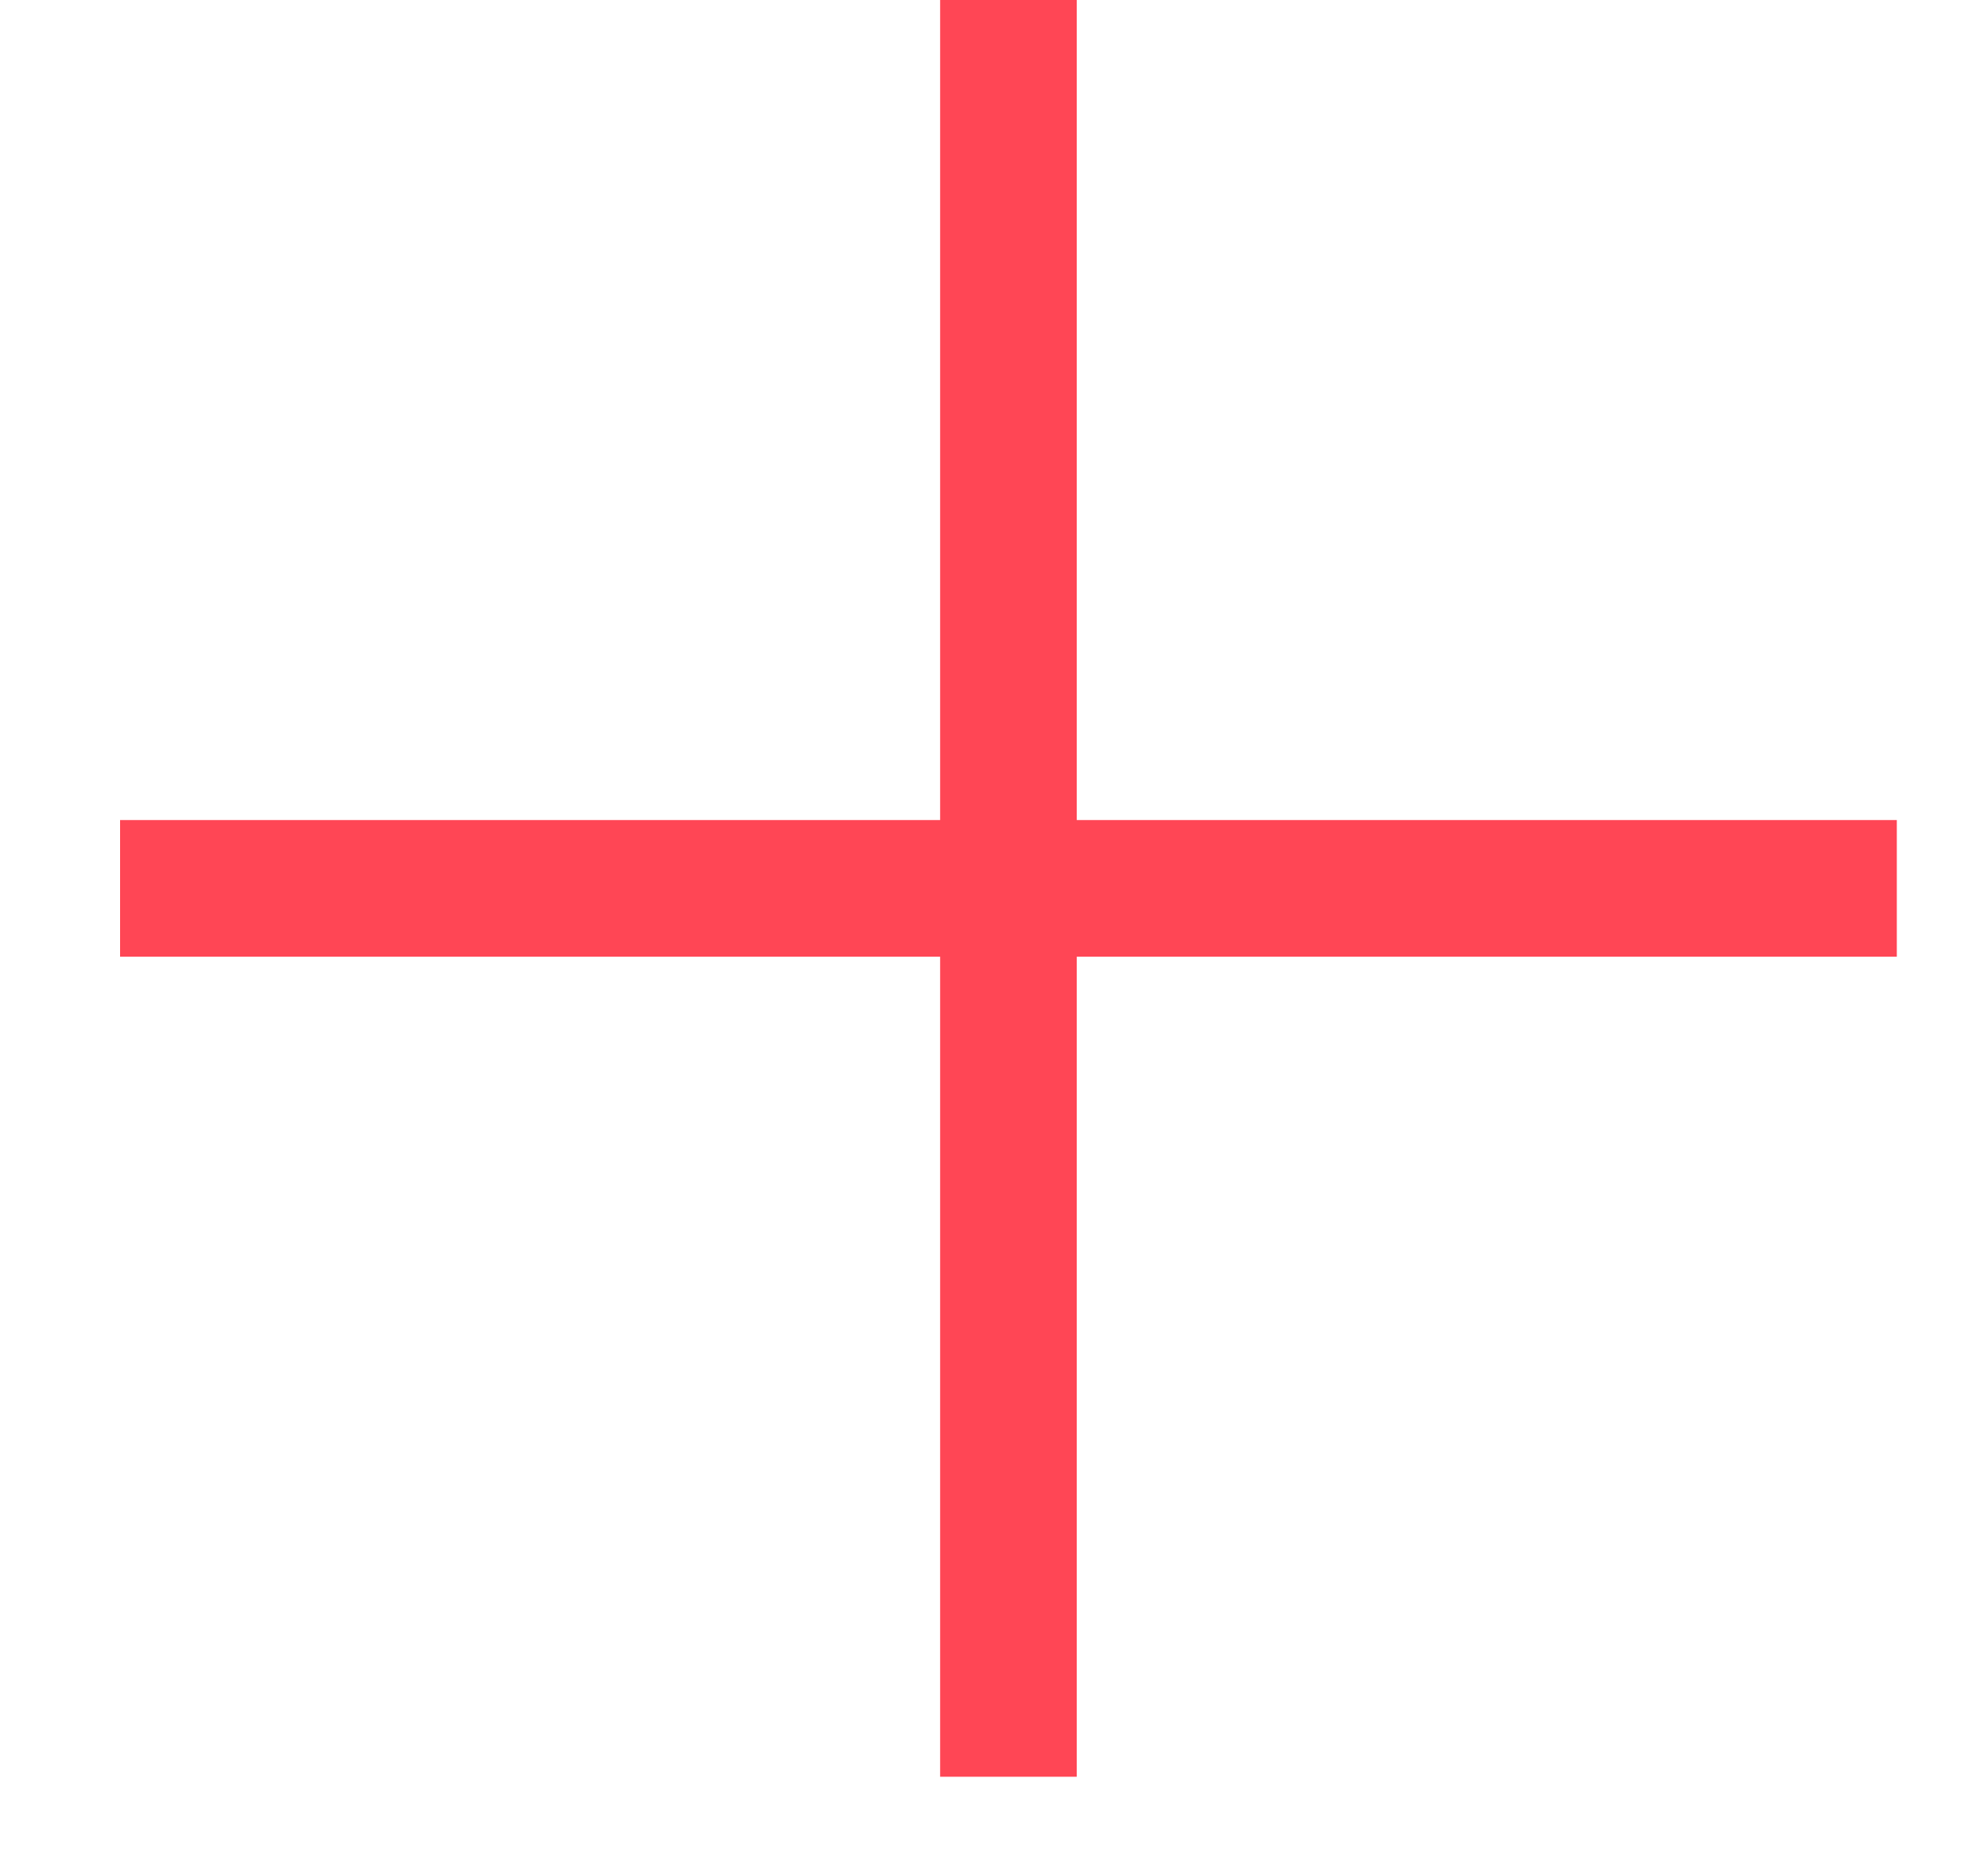
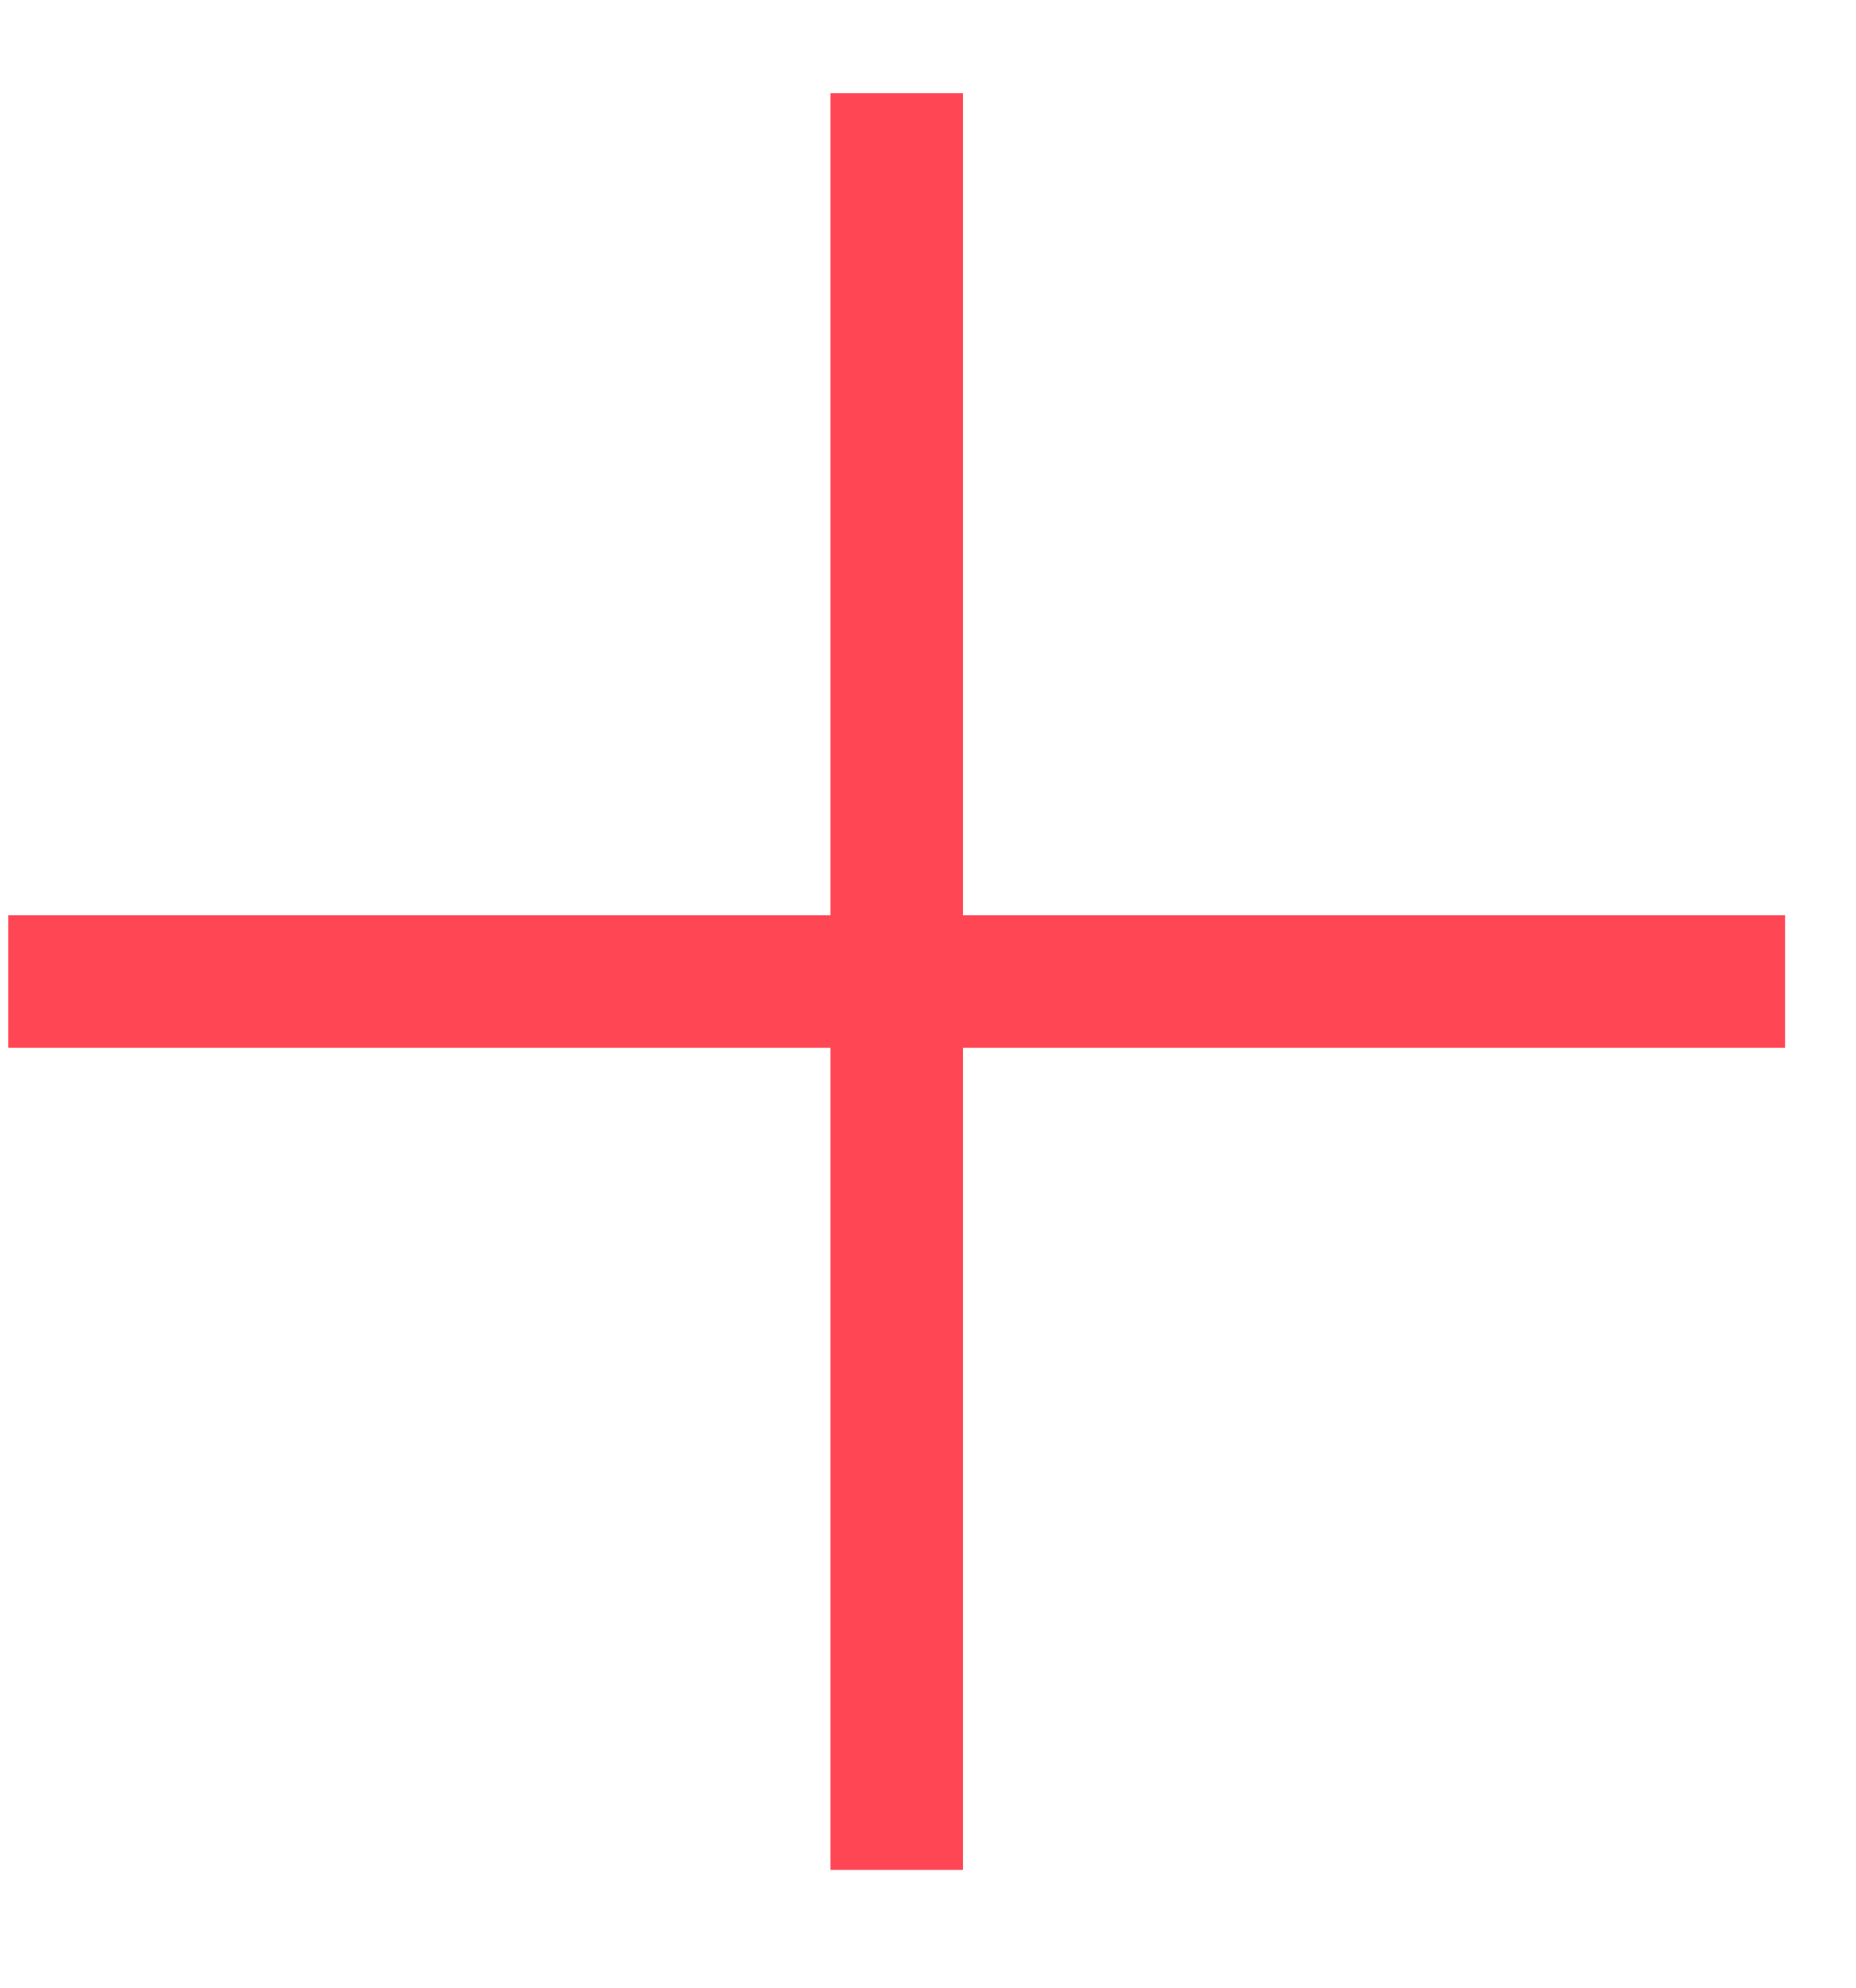
- <svg xmlns="http://www.w3.org/2000/svg" width="15" height="14" viewBox="0 0 15 14" fill="none">
-   <line x1="7.609" y1="2.46852e-08" x2="7.609" y2="13.406" stroke="#FF4655" stroke-width="1.031" />
-   <line x1="0.906" y1="6.703" x2="14.312" y2="6.703" stroke="#FF4655" stroke-width="1.031" />
+ <svg xmlns="http://www.w3.org/2000/svg" width="14" height="15" viewBox="0 0 14 15" fill="none">
+   <line x1="6.766" y1="0.703" x2="6.766" y2="14.109" stroke="#FF4655" stroke-width="1" />
+   <line x1="0.062" y1="7.406" x2="13.469" y2="7.406" stroke="#FF4655" stroke-width="1" />
</svg>
